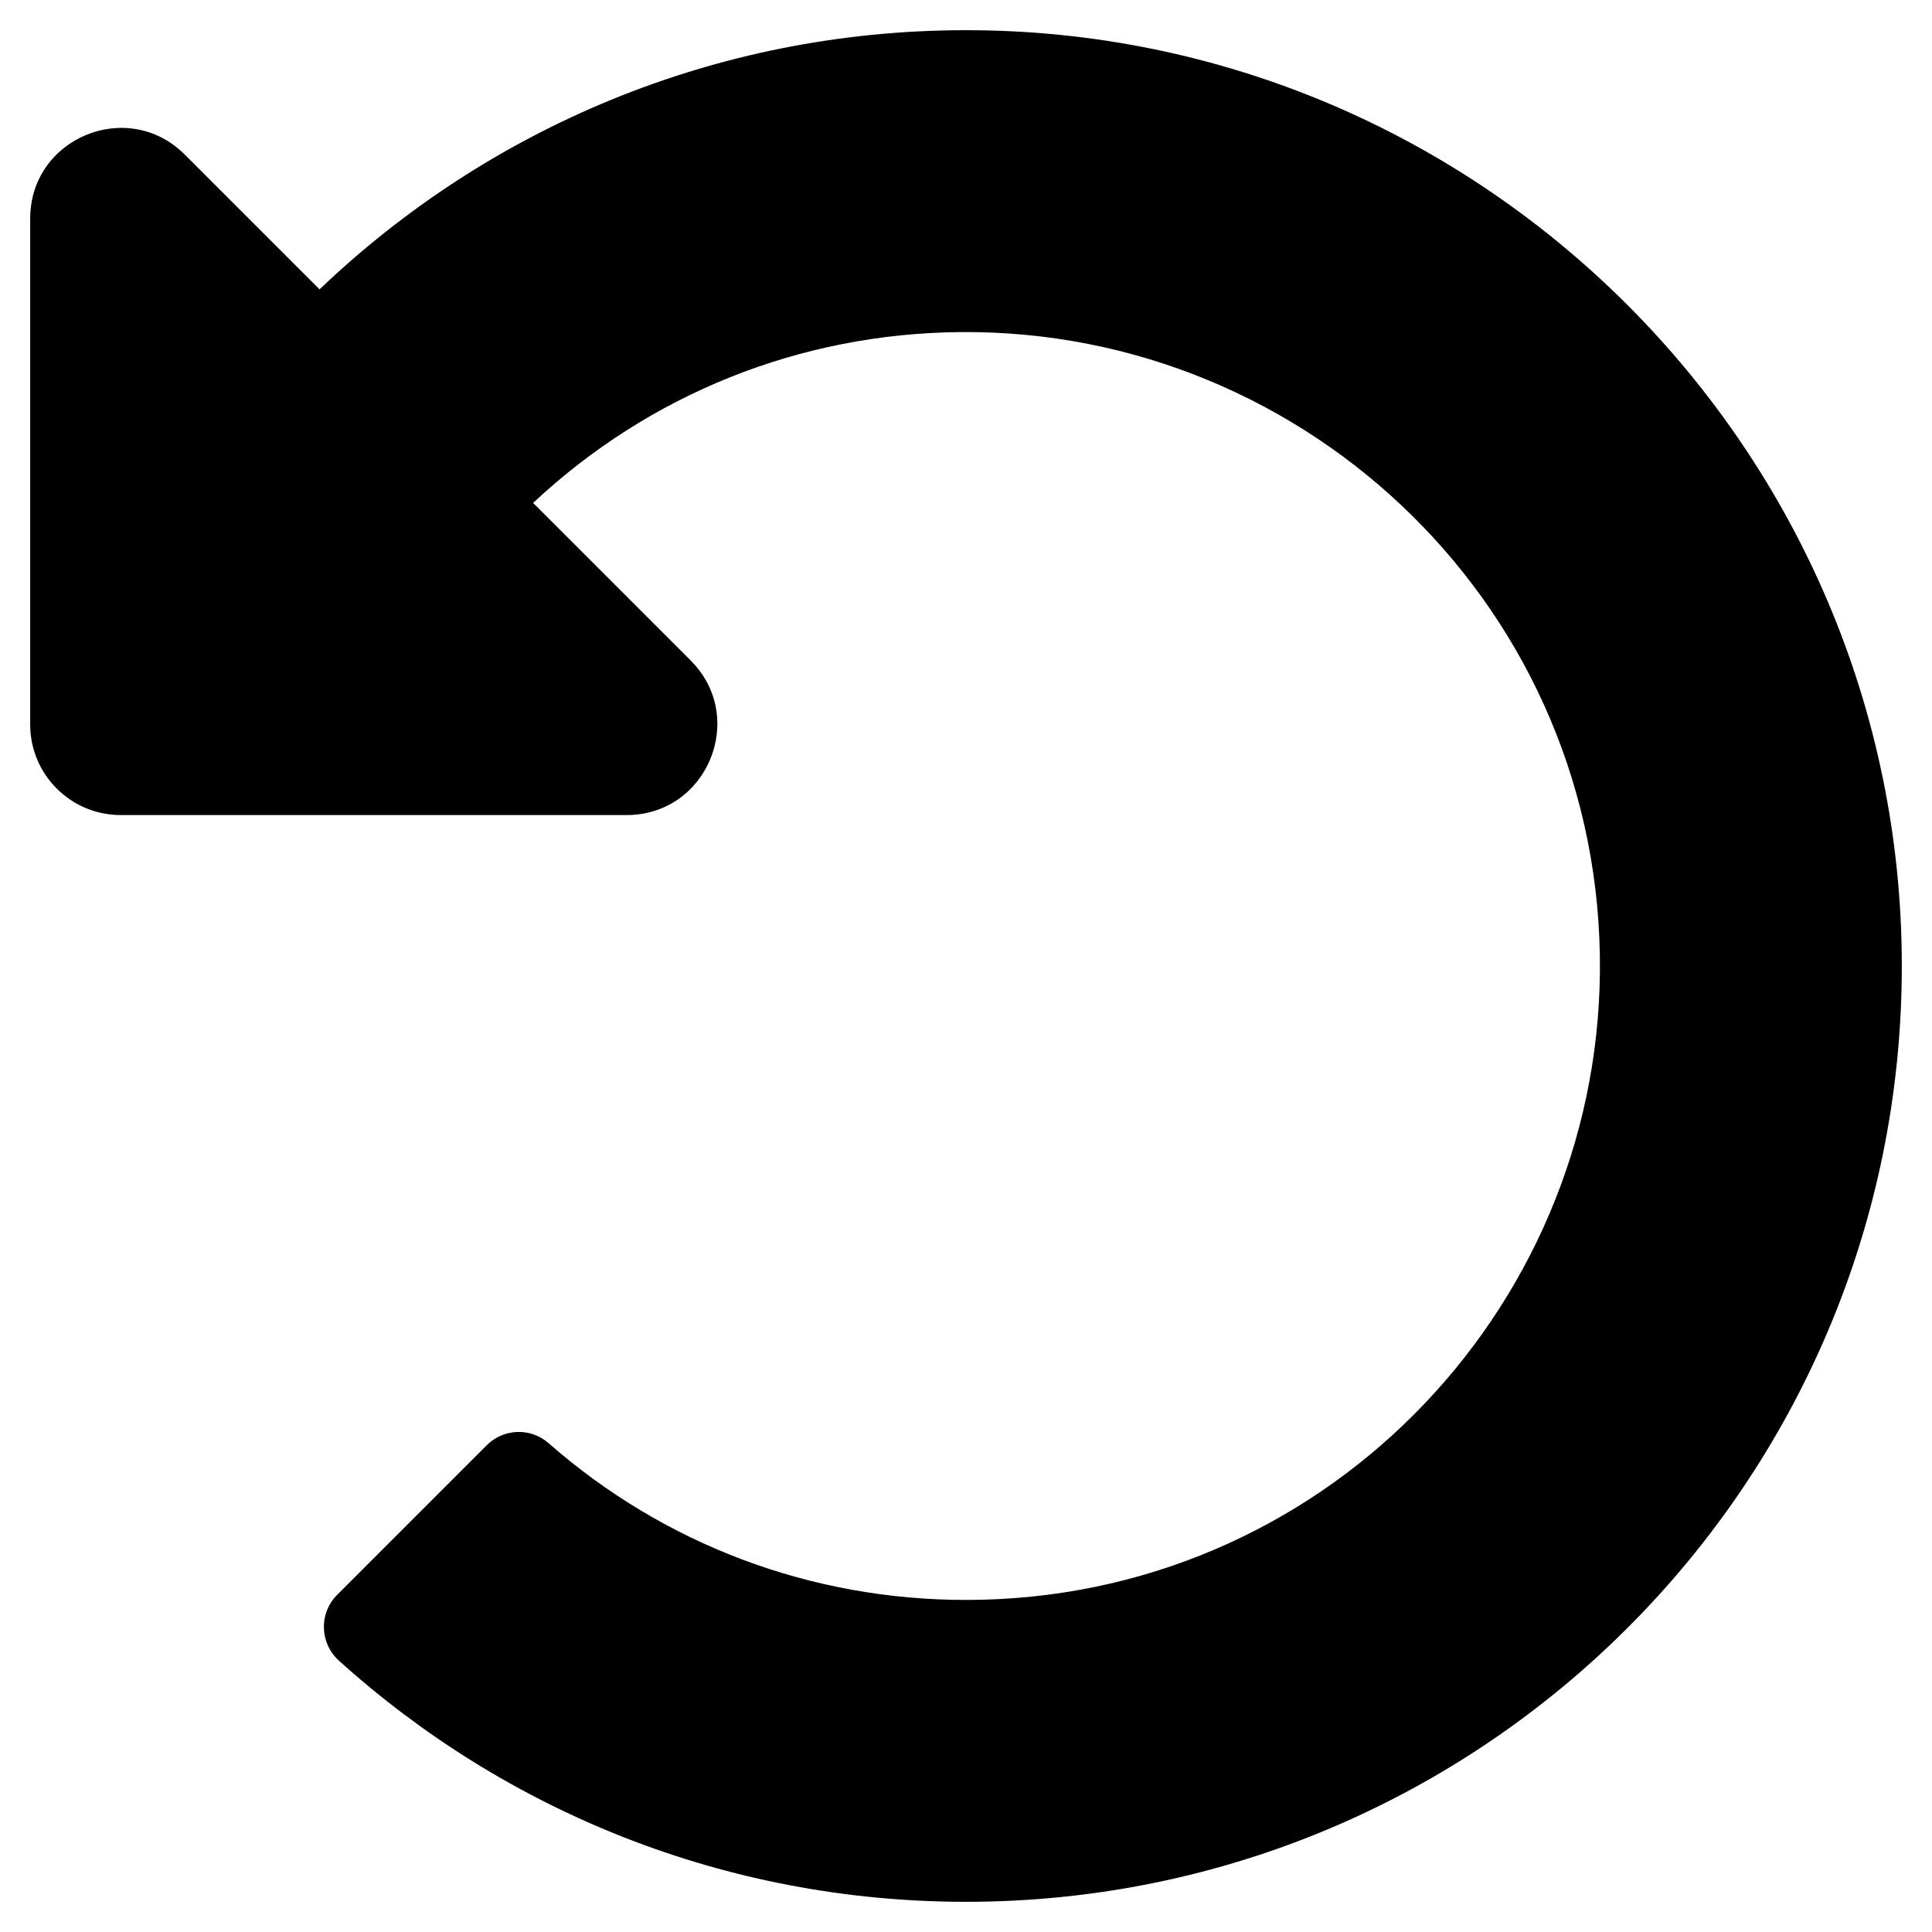
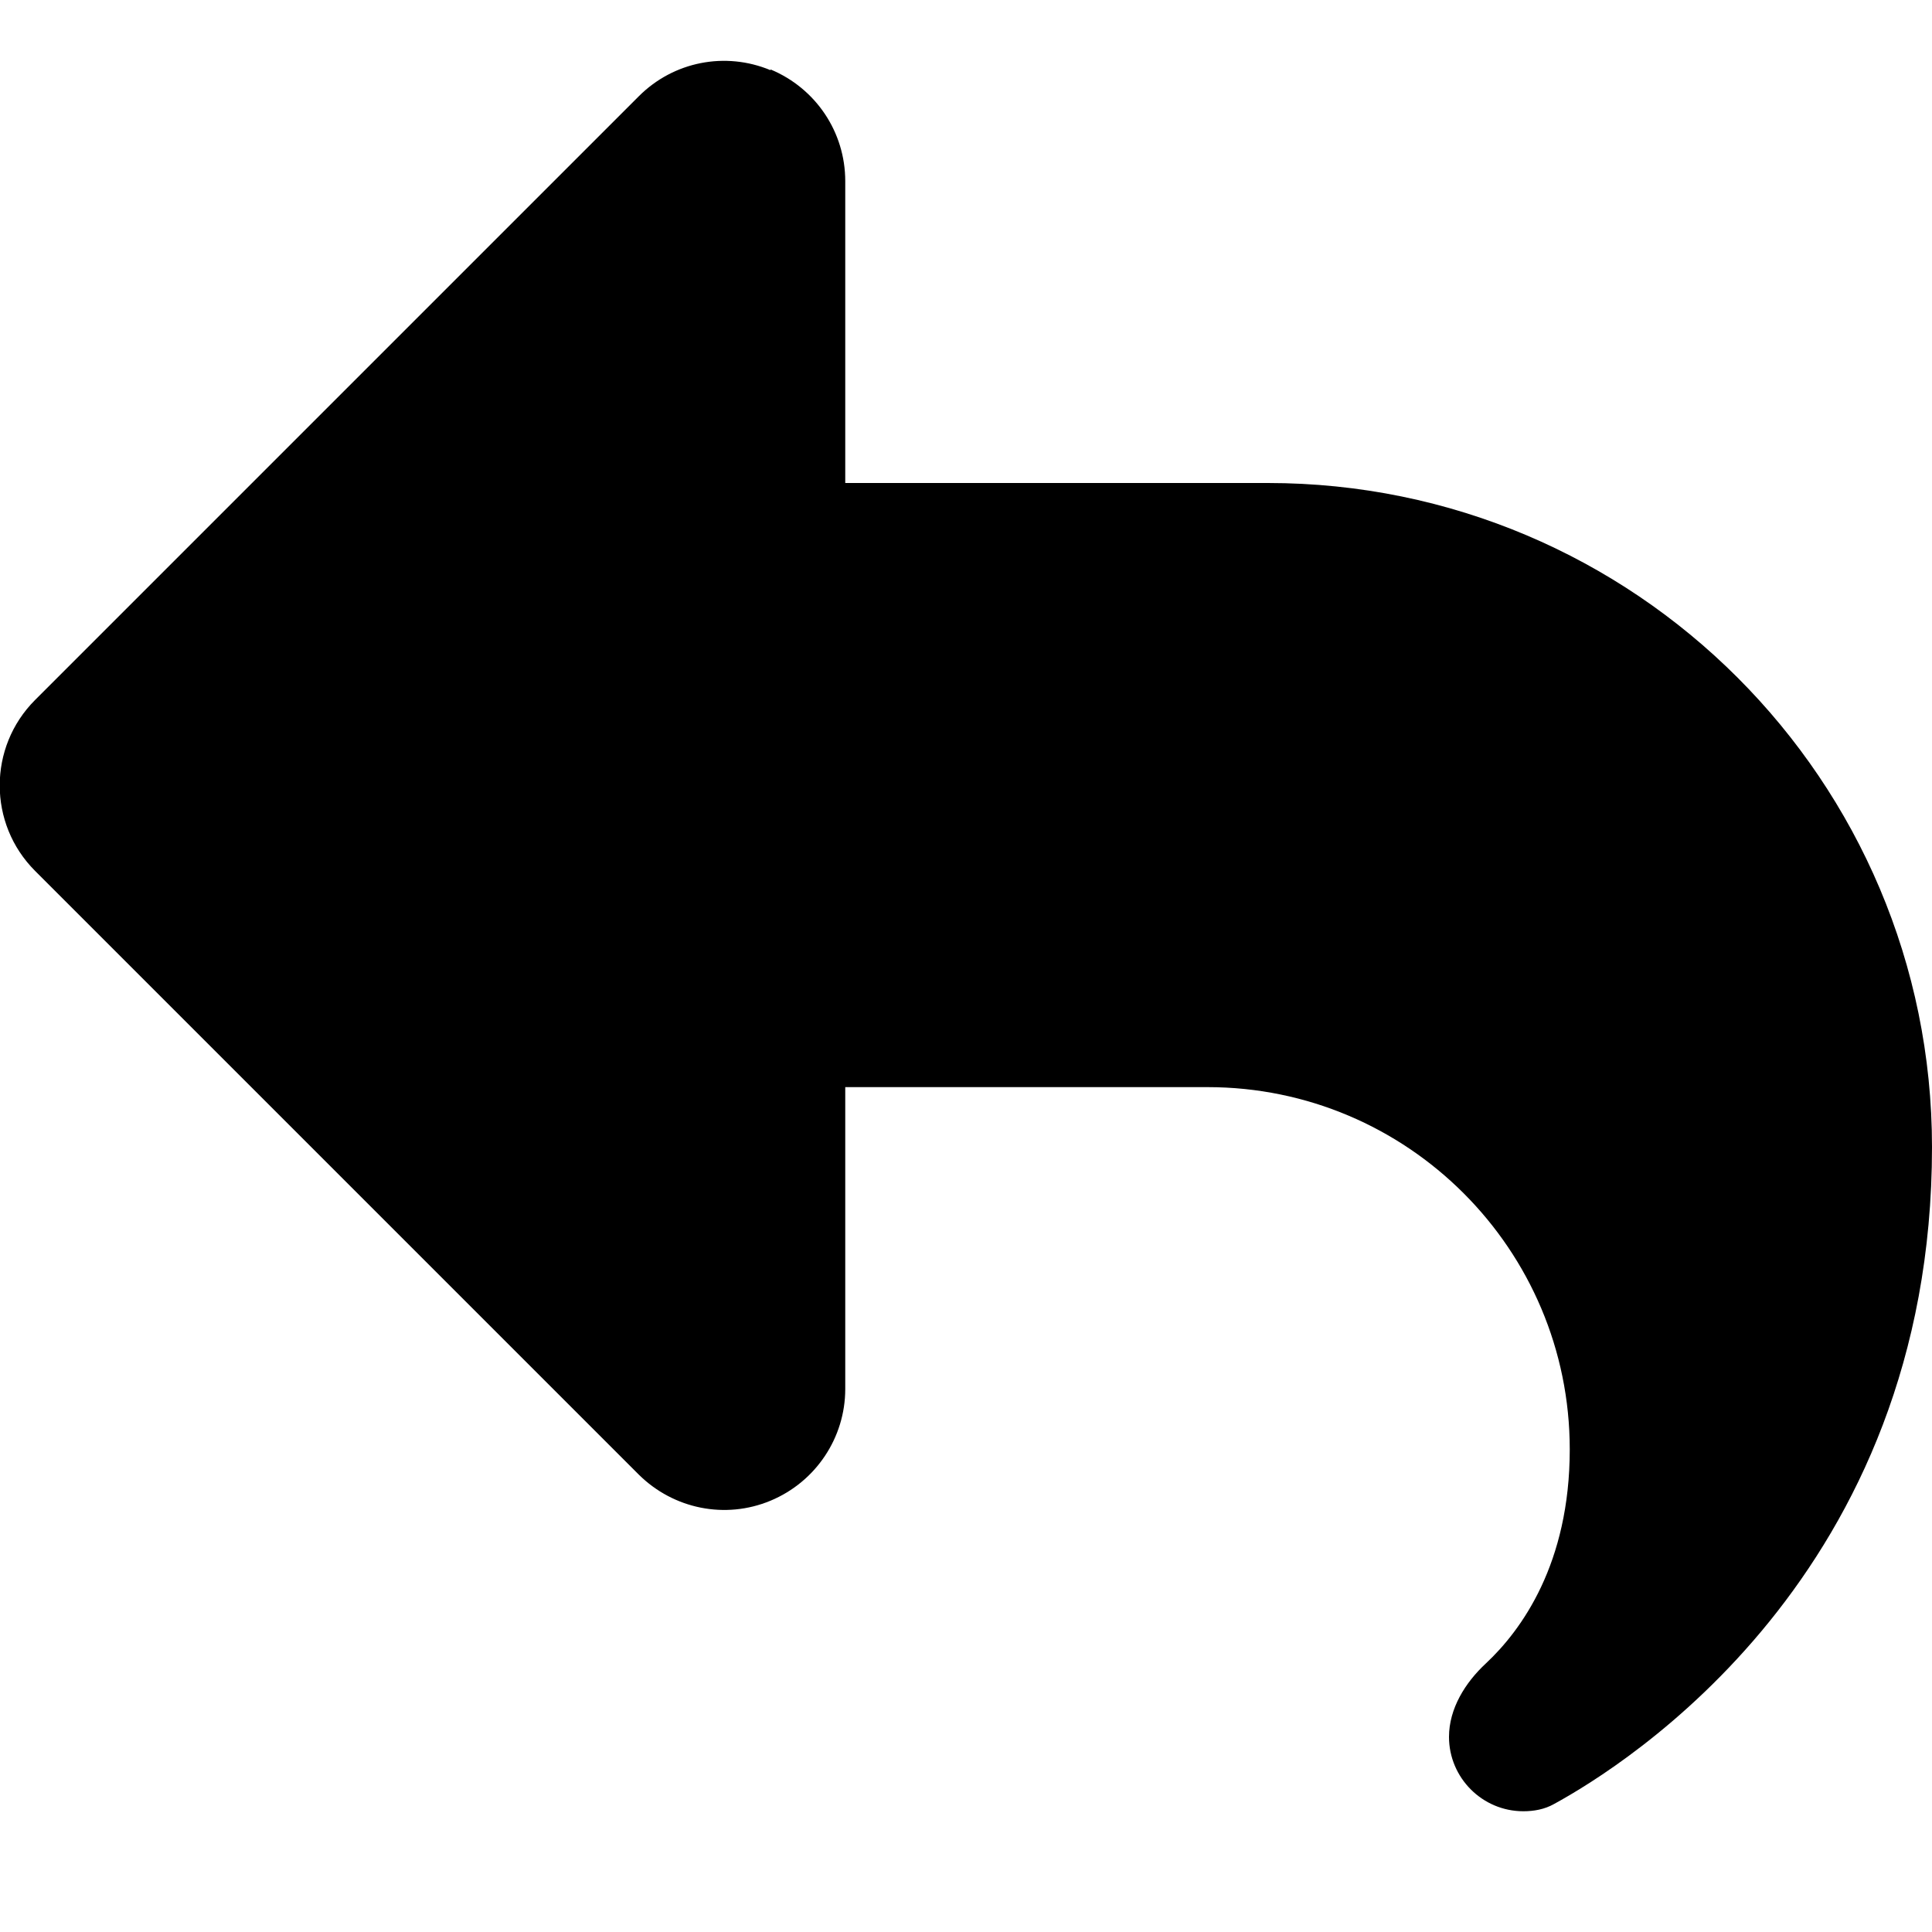
<svg xmlns="http://www.w3.org/2000/svg" viewBox="0 0 512 512">
-   <path d="m255.545 8c-66.269.119-126.438 26.233-170.86 68.685l-35.714-35.714c-15.12-15.12-40.971-4.412-40.971 16.97v134.059c0 13.255 10.745 24 24 24h134.059c21.382 0 32.09-25.851 16.971-40.971l-41.75-41.75c30.864-28.899 70.801-44.907 113.23-45.273 92.398-.798 170.283 73.977 169.484 169.442-.758 90.561-74.178 166.552-167.994 166.552-41.127 0-79.997-14.678-110.63-41.556-4.743-4.161-11.906-3.908-16.368.553l-39.662 39.662c-4.872 4.872-4.631 12.815.482 17.433 43.976 39.721 102.252 63.908 166.178 63.908 136.966 0 247.999-111.033 248-247.998.001-136.809-111.646-248.247-248.455-248.002z" />
+   <path fill="currentColor" d="M204.2 18.4c12 5 19.8 16.6 19.8 29.6l0 80 112 0c97.2 0 176 78.8 176 176 0 113.3-81.5 163.9-100.2 174.1-2.5 1.4-5.3 1.9-8.1 1.9-10.9 0-19.7-8.9-19.7-19.7 0-7.5 4.3-14.4 9.8-19.5 9.4-8.8 22.2-26.4 22.2-56.7 0-53-43-96-96-96l-96 0 0 80c0 12.9-7.8 24.6-19.8 29.6s-25.7 2.2-34.9-6.9l-160-160c-12.5-12.5-12.5-32.8 0-45.3l160-160c9.2-9.2 22.9-11.9 34.9-6.9z" />
</svg>
